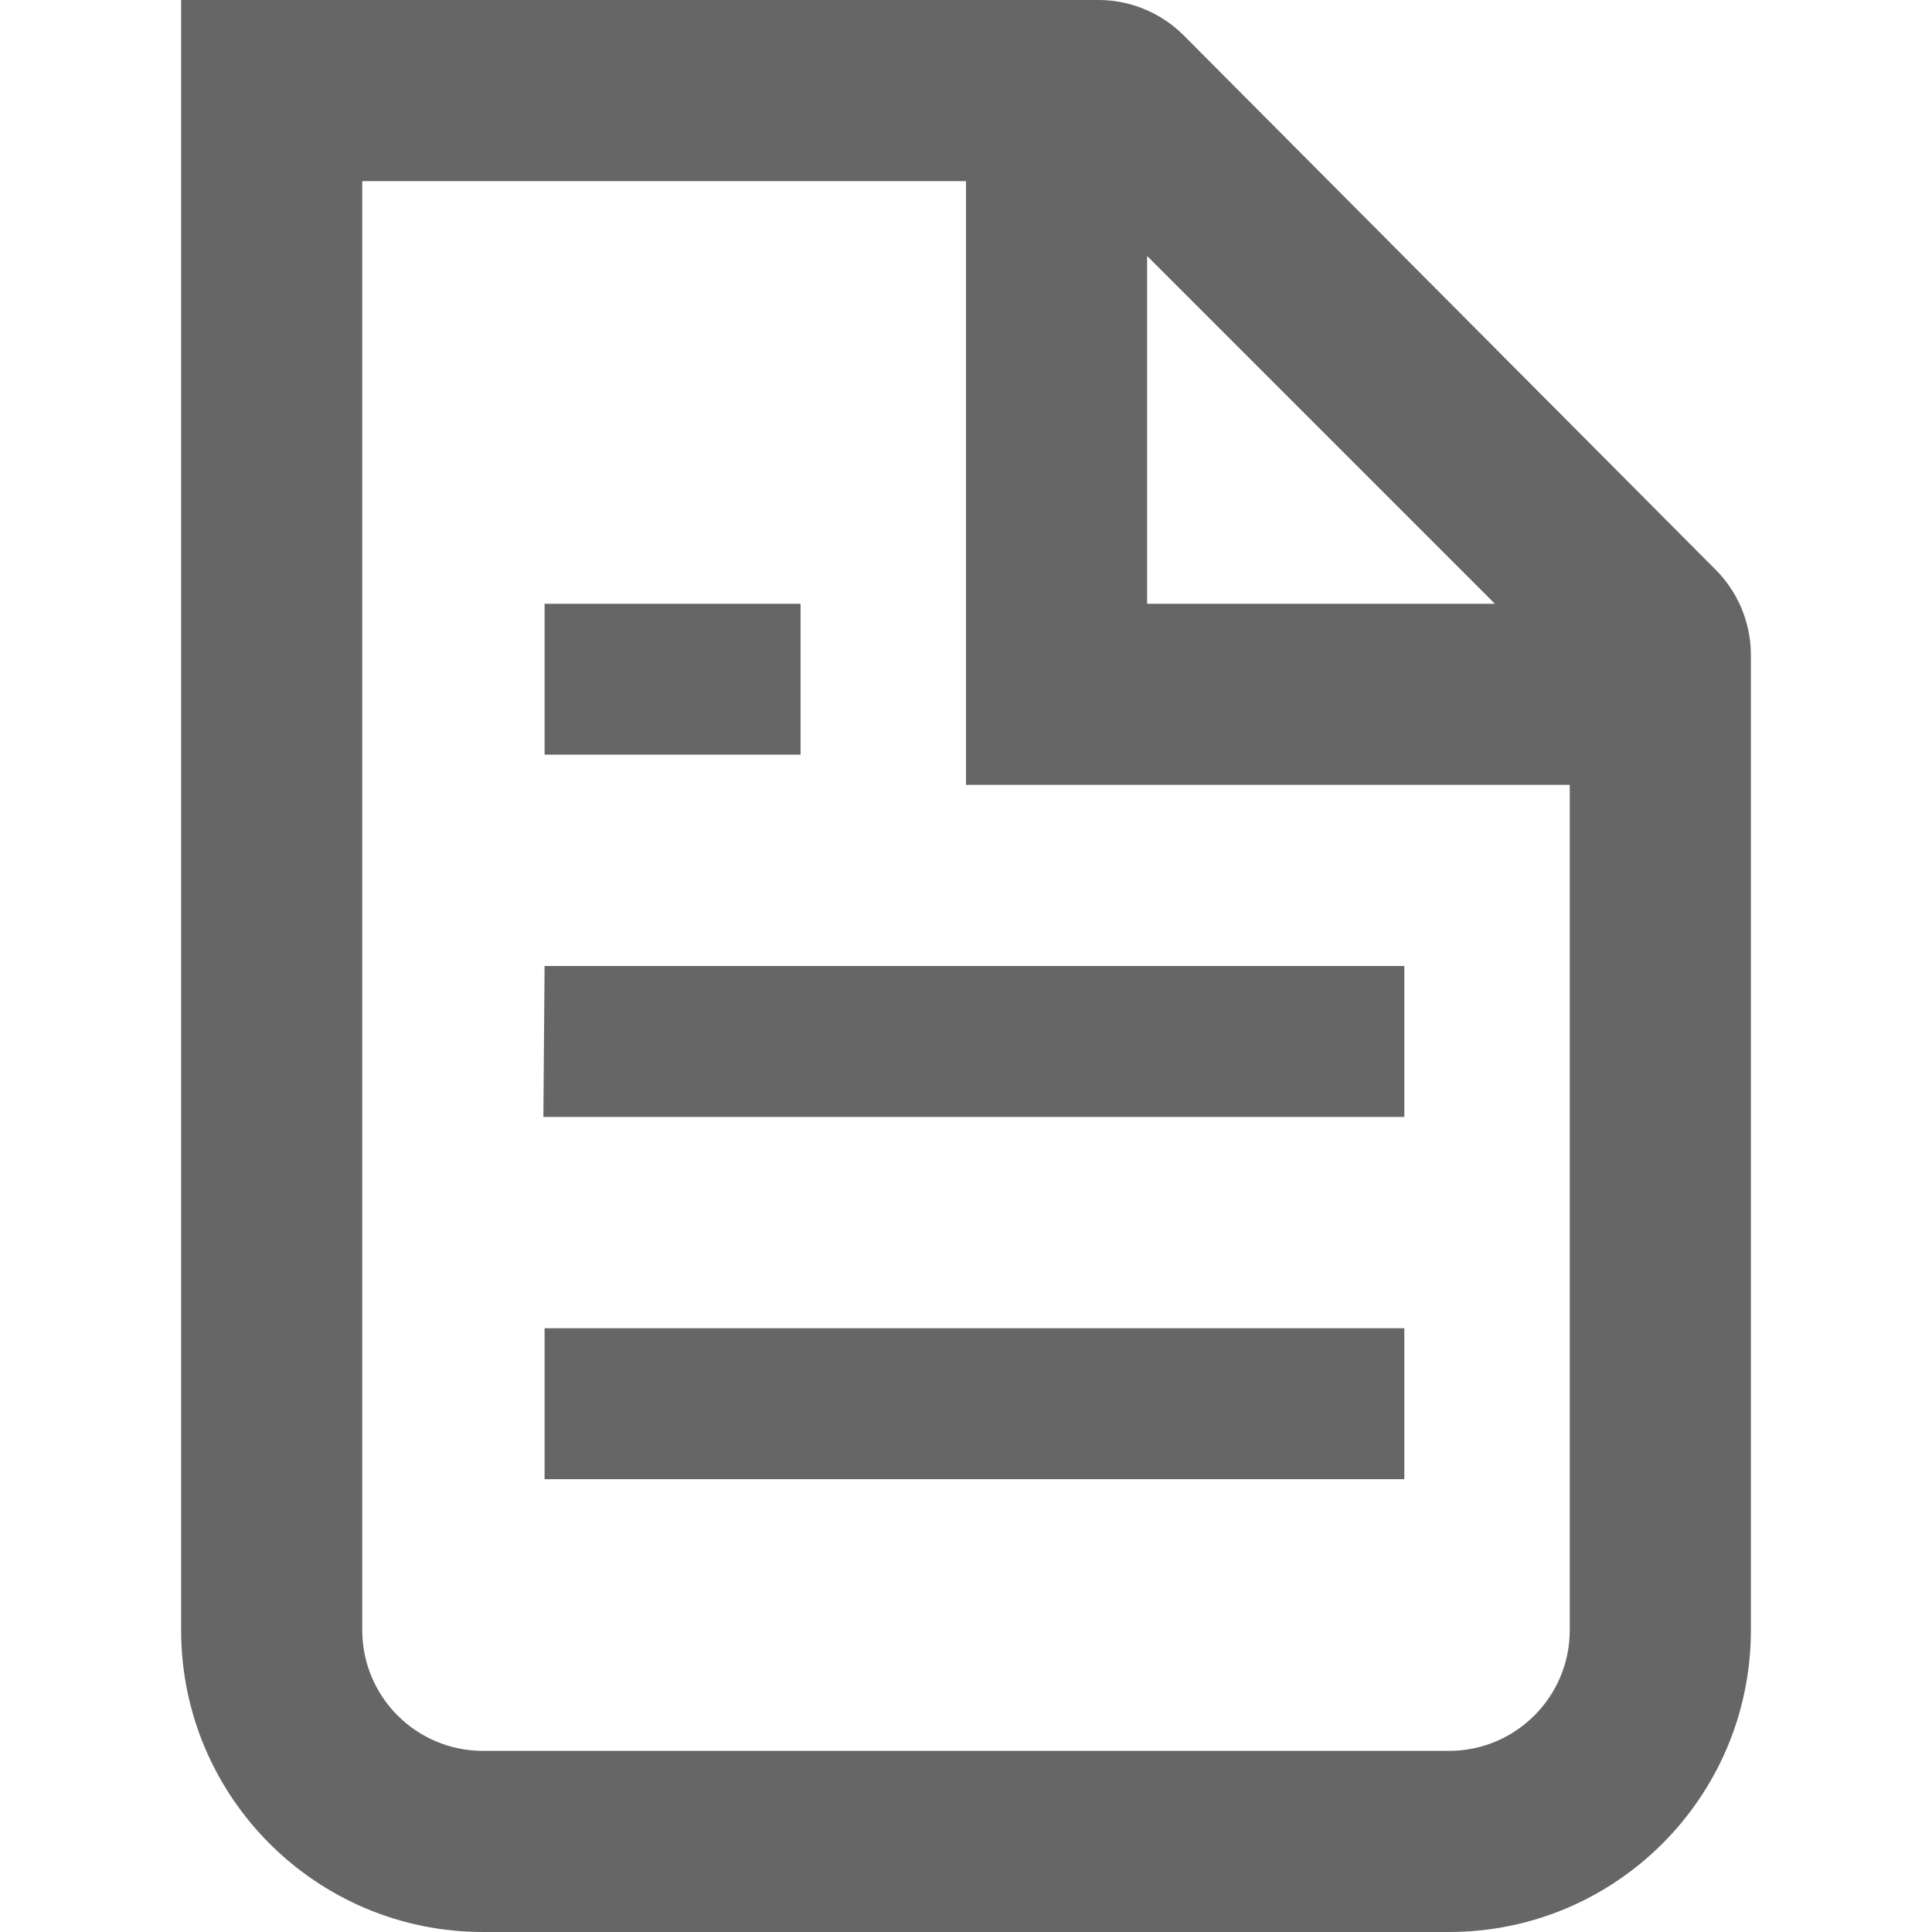
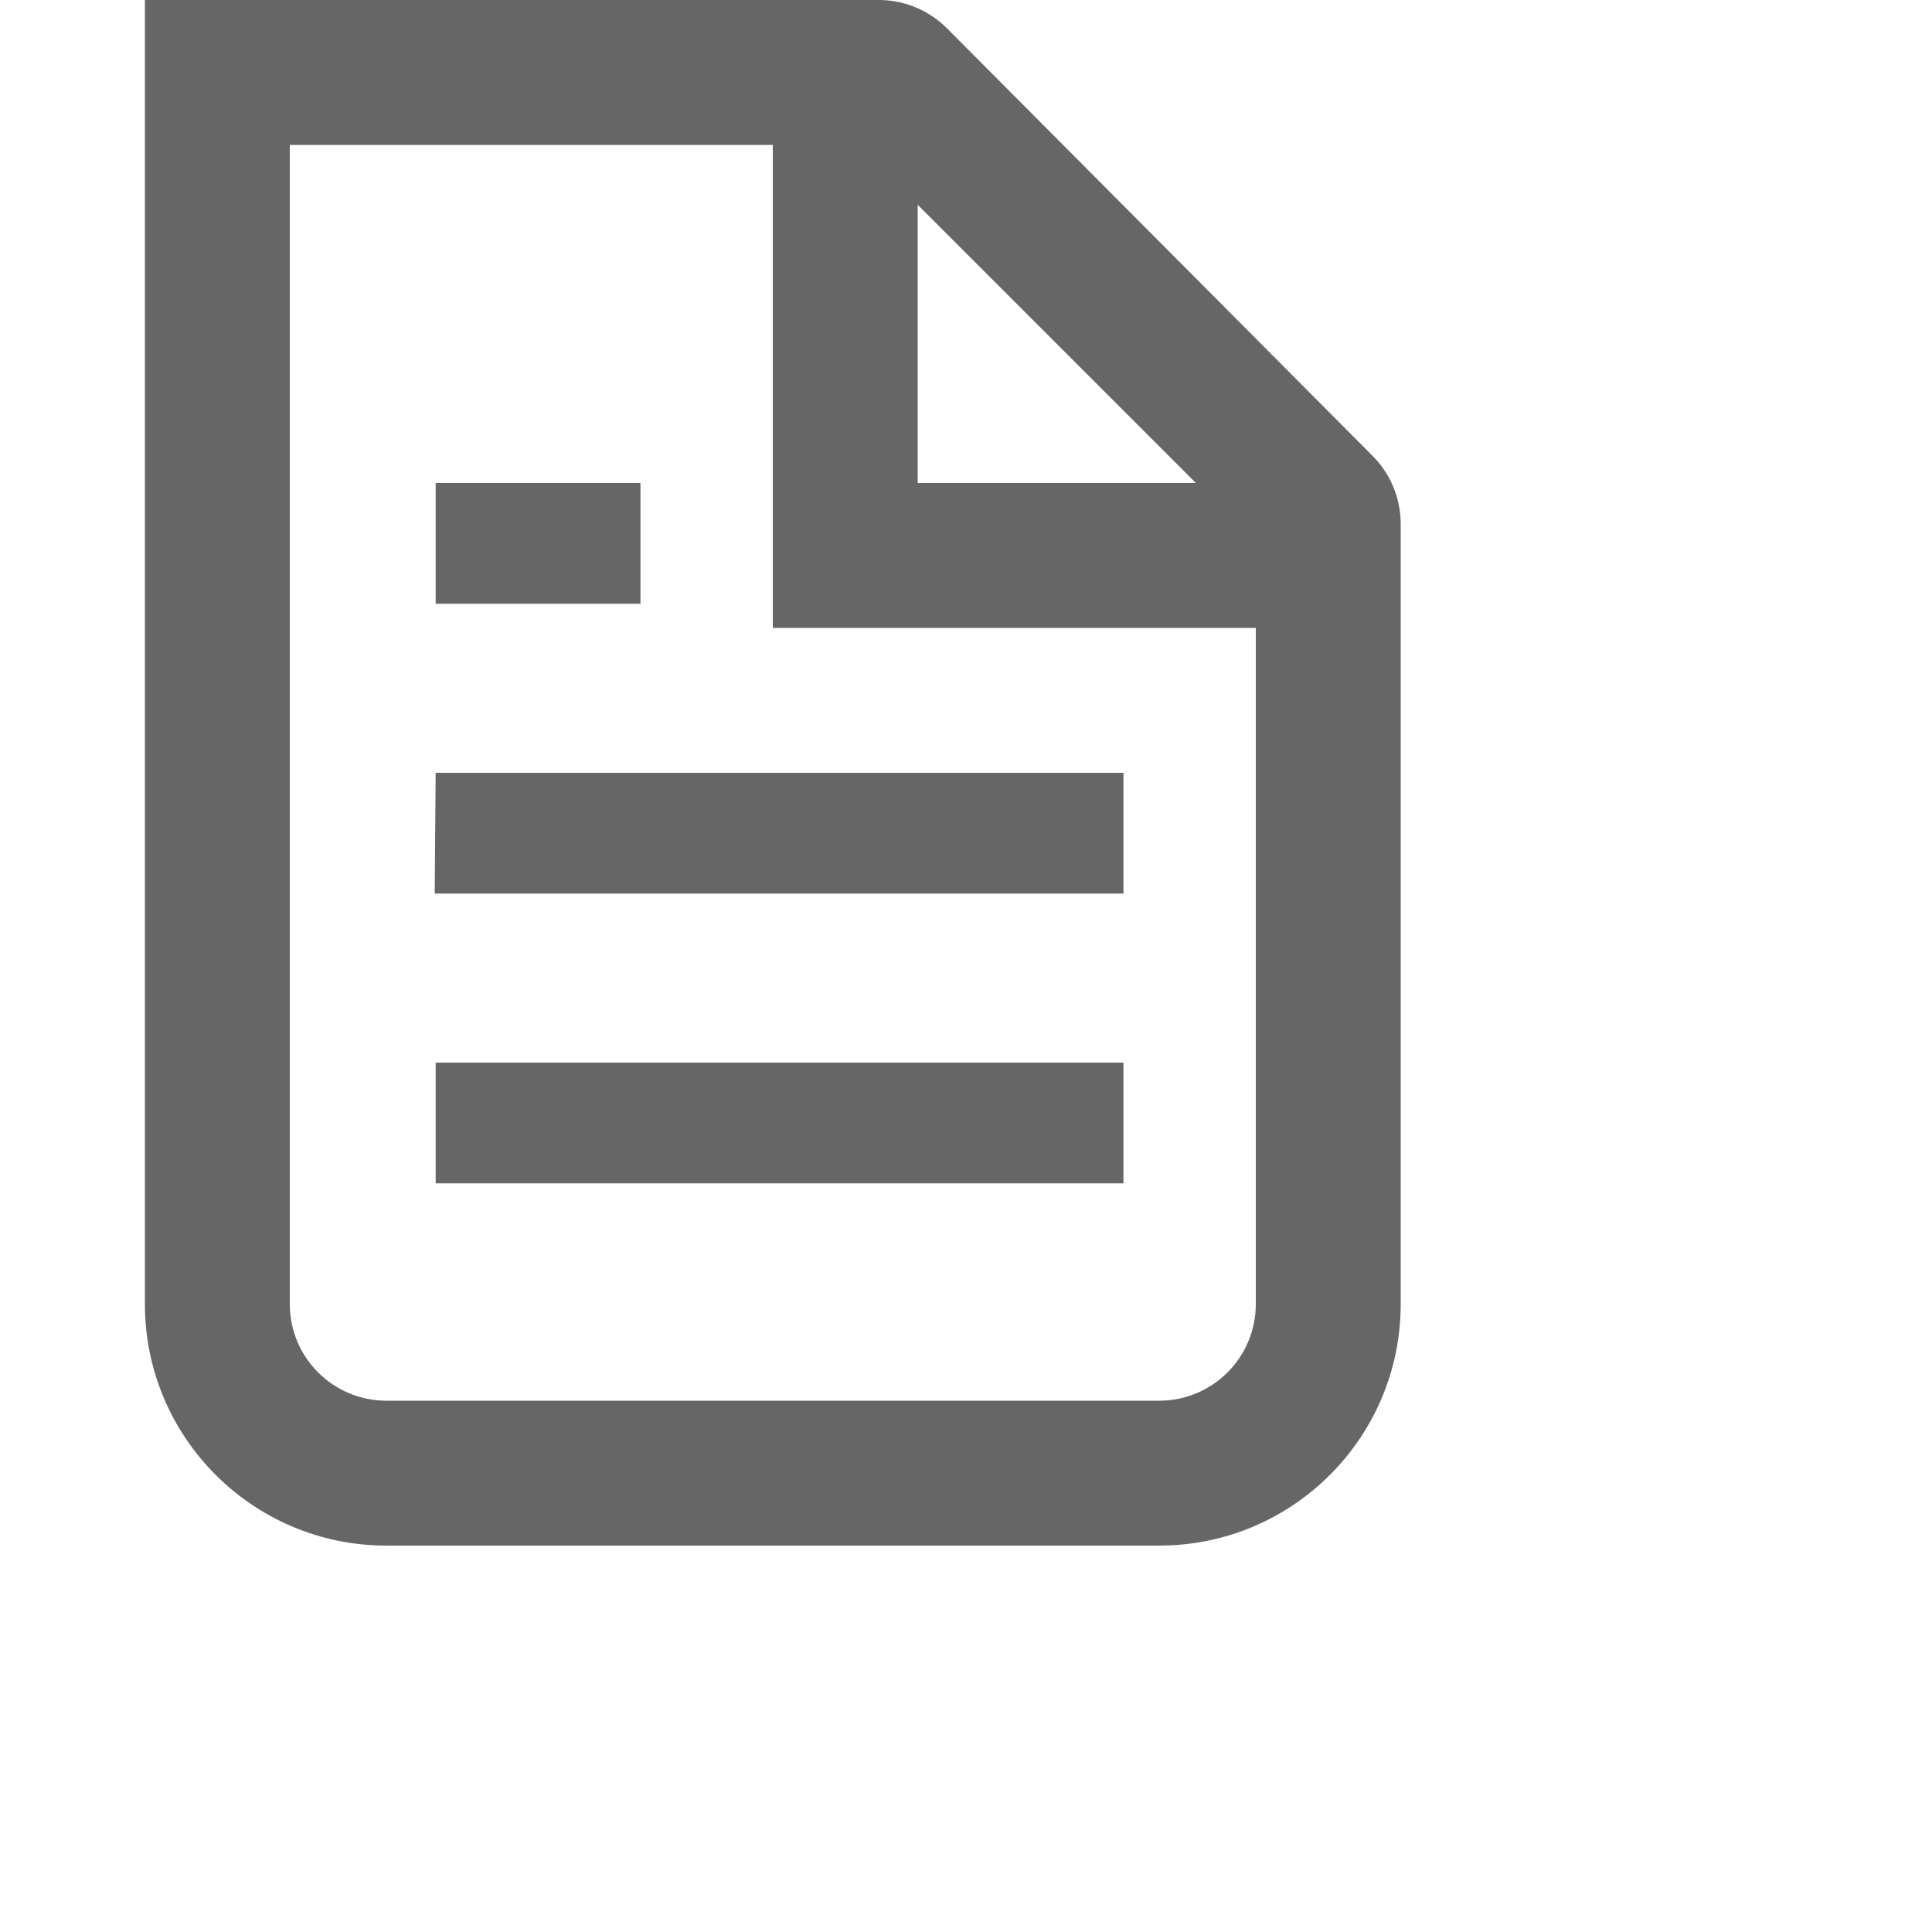
- <svg xmlns="http://www.w3.org/2000/svg" fill="none" viewBox="0 0 16 16">
+ <svg xmlns="http://www.w3.org/2000/svg" fill="none" viewBox="0 0 20 20">
  <path d="M14.5 13.5V5.41a1 1 0 0 0-.3-.7L9.8.29A1 1 0 0 0 9.08 0H1.5v13.5A2.5 2.5 0 0 0 4 16h8a2.5 2.5 0 0 0 2.5-2.5m-1.5 0v-7H8v-5H3v12a1 1 0 0 0 1 1h8a1 1 0 0 0 1-1M9.5 5V2.12L12.38 5zM5.13 5h-.62v1.25h2.12V5zm-.62 3h7.12v1.25H4.5zm.62 3h-.62v1.25h7.12V11z" clip-rule="evenodd" fill="#666" fill-rule="evenodd" />
</svg>
